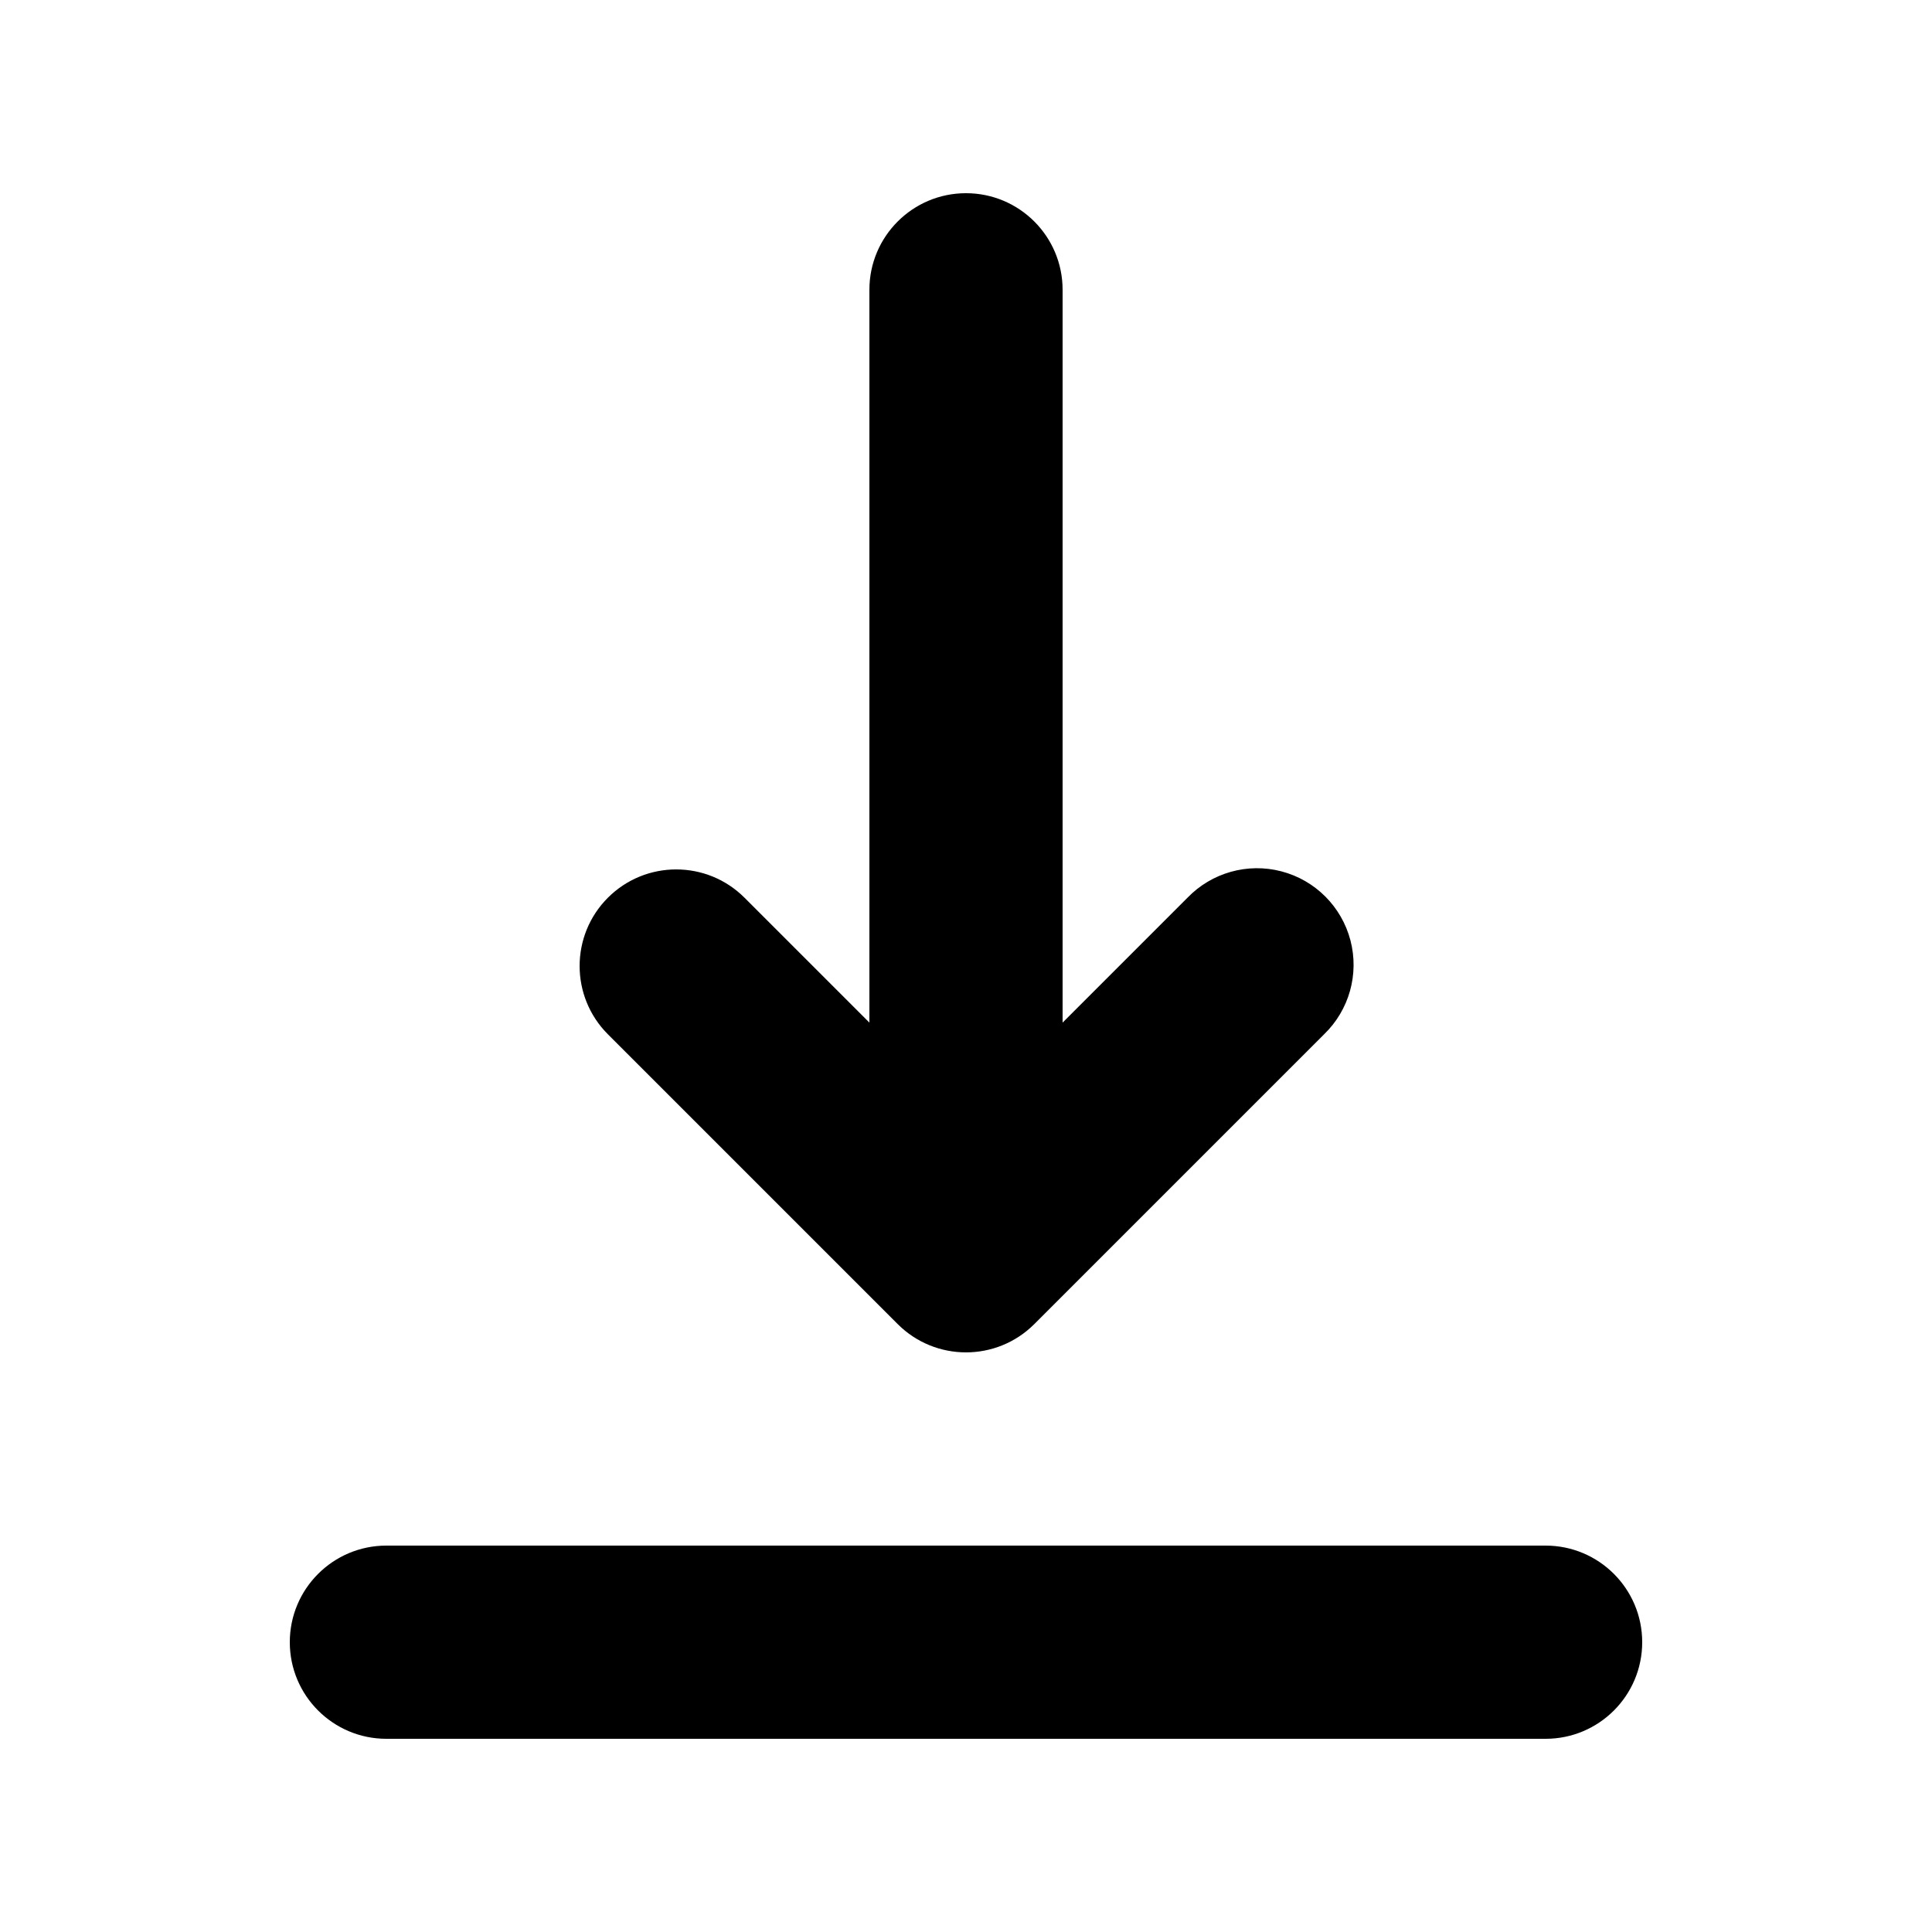
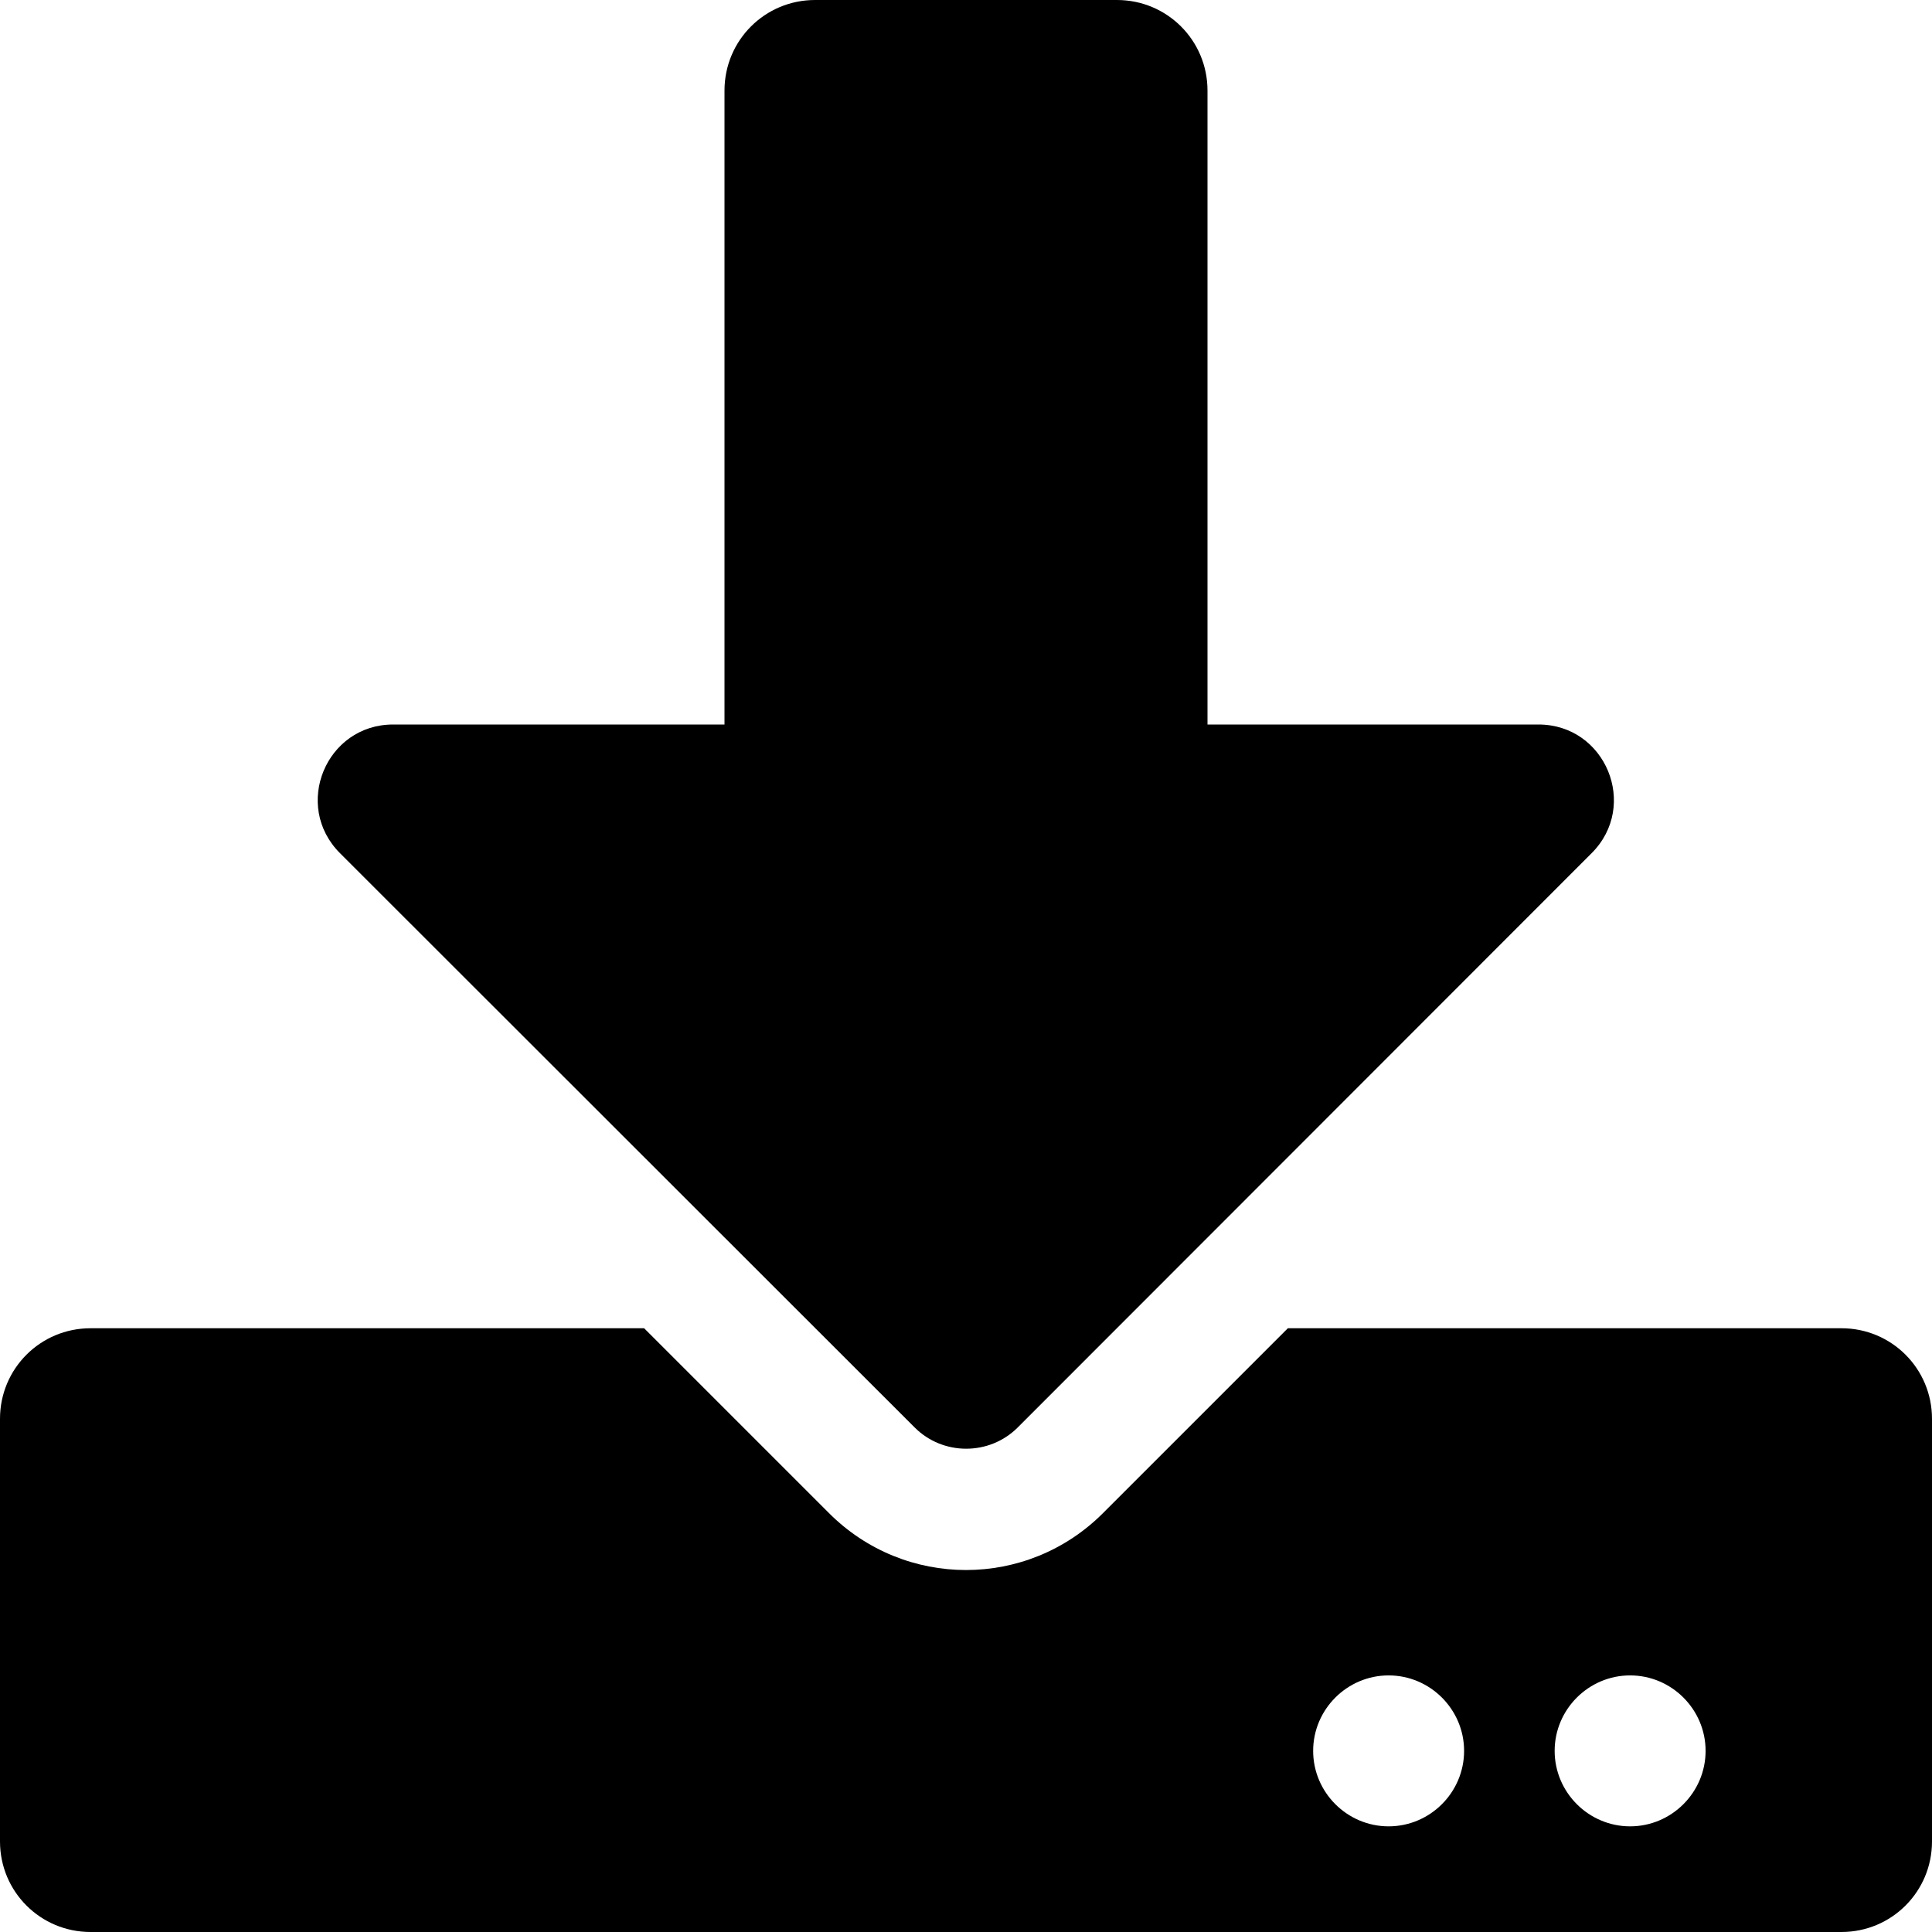
- <svg xmlns="http://www.w3.org/2000/svg" viewBox="0 0 20 20" fill="currentColor" aria-hidden="true">
-   <path fill-rule="evenodd" d="M3 17a1 1 0 011-1h12a1 1 0 110 2H4a1 1 0 01-1-1zm3.293-7.707a1 1 0 011.414 0L9 10.586V3a1 1 0 112 0v7.586l1.293-1.293a1 1 0 111.414 1.414l-3 3a1 1 0 01-1.414 0l-3-3a1 1 0 010-1.414z" clip-rule="evenodd" />
+ <svg xmlns="http://www.w3.org/2000/svg" viewBox="0 0 512 512" fill="currentColor" aria-hidden="true">
+   <path d="M216 0h80c13.3 0 24 10.7 24 24v168h87.7c17.8 0 26.7 21.5 14.1 34.1L269.7 378.3c-7.5 7.5-19.8 7.5-27.3 0L90.1 226.1c-12.6-12.6-3.7-34.1 14.1-34.1H192V24c0-13.3 10.7-24 24-24zm296 376v112c0 13.3-10.7 24-24 24H24c-13.3 0-24-10.7-24-24V376c0-13.3 10.7-24 24-24h146.7l49 49c20.1 20.1 52.5 20.1 72.6 0l49-49H488c13.3 0 24 10.7 24 24zm-124 88c0-11-9-20-20-20s-20 9-20 20 9 20 20 20 20-9 20-20zm64 0c0-11-9-20-20-20s-20 9-20 20 9 20 20 20 20-9 20-20z" />
</svg>
